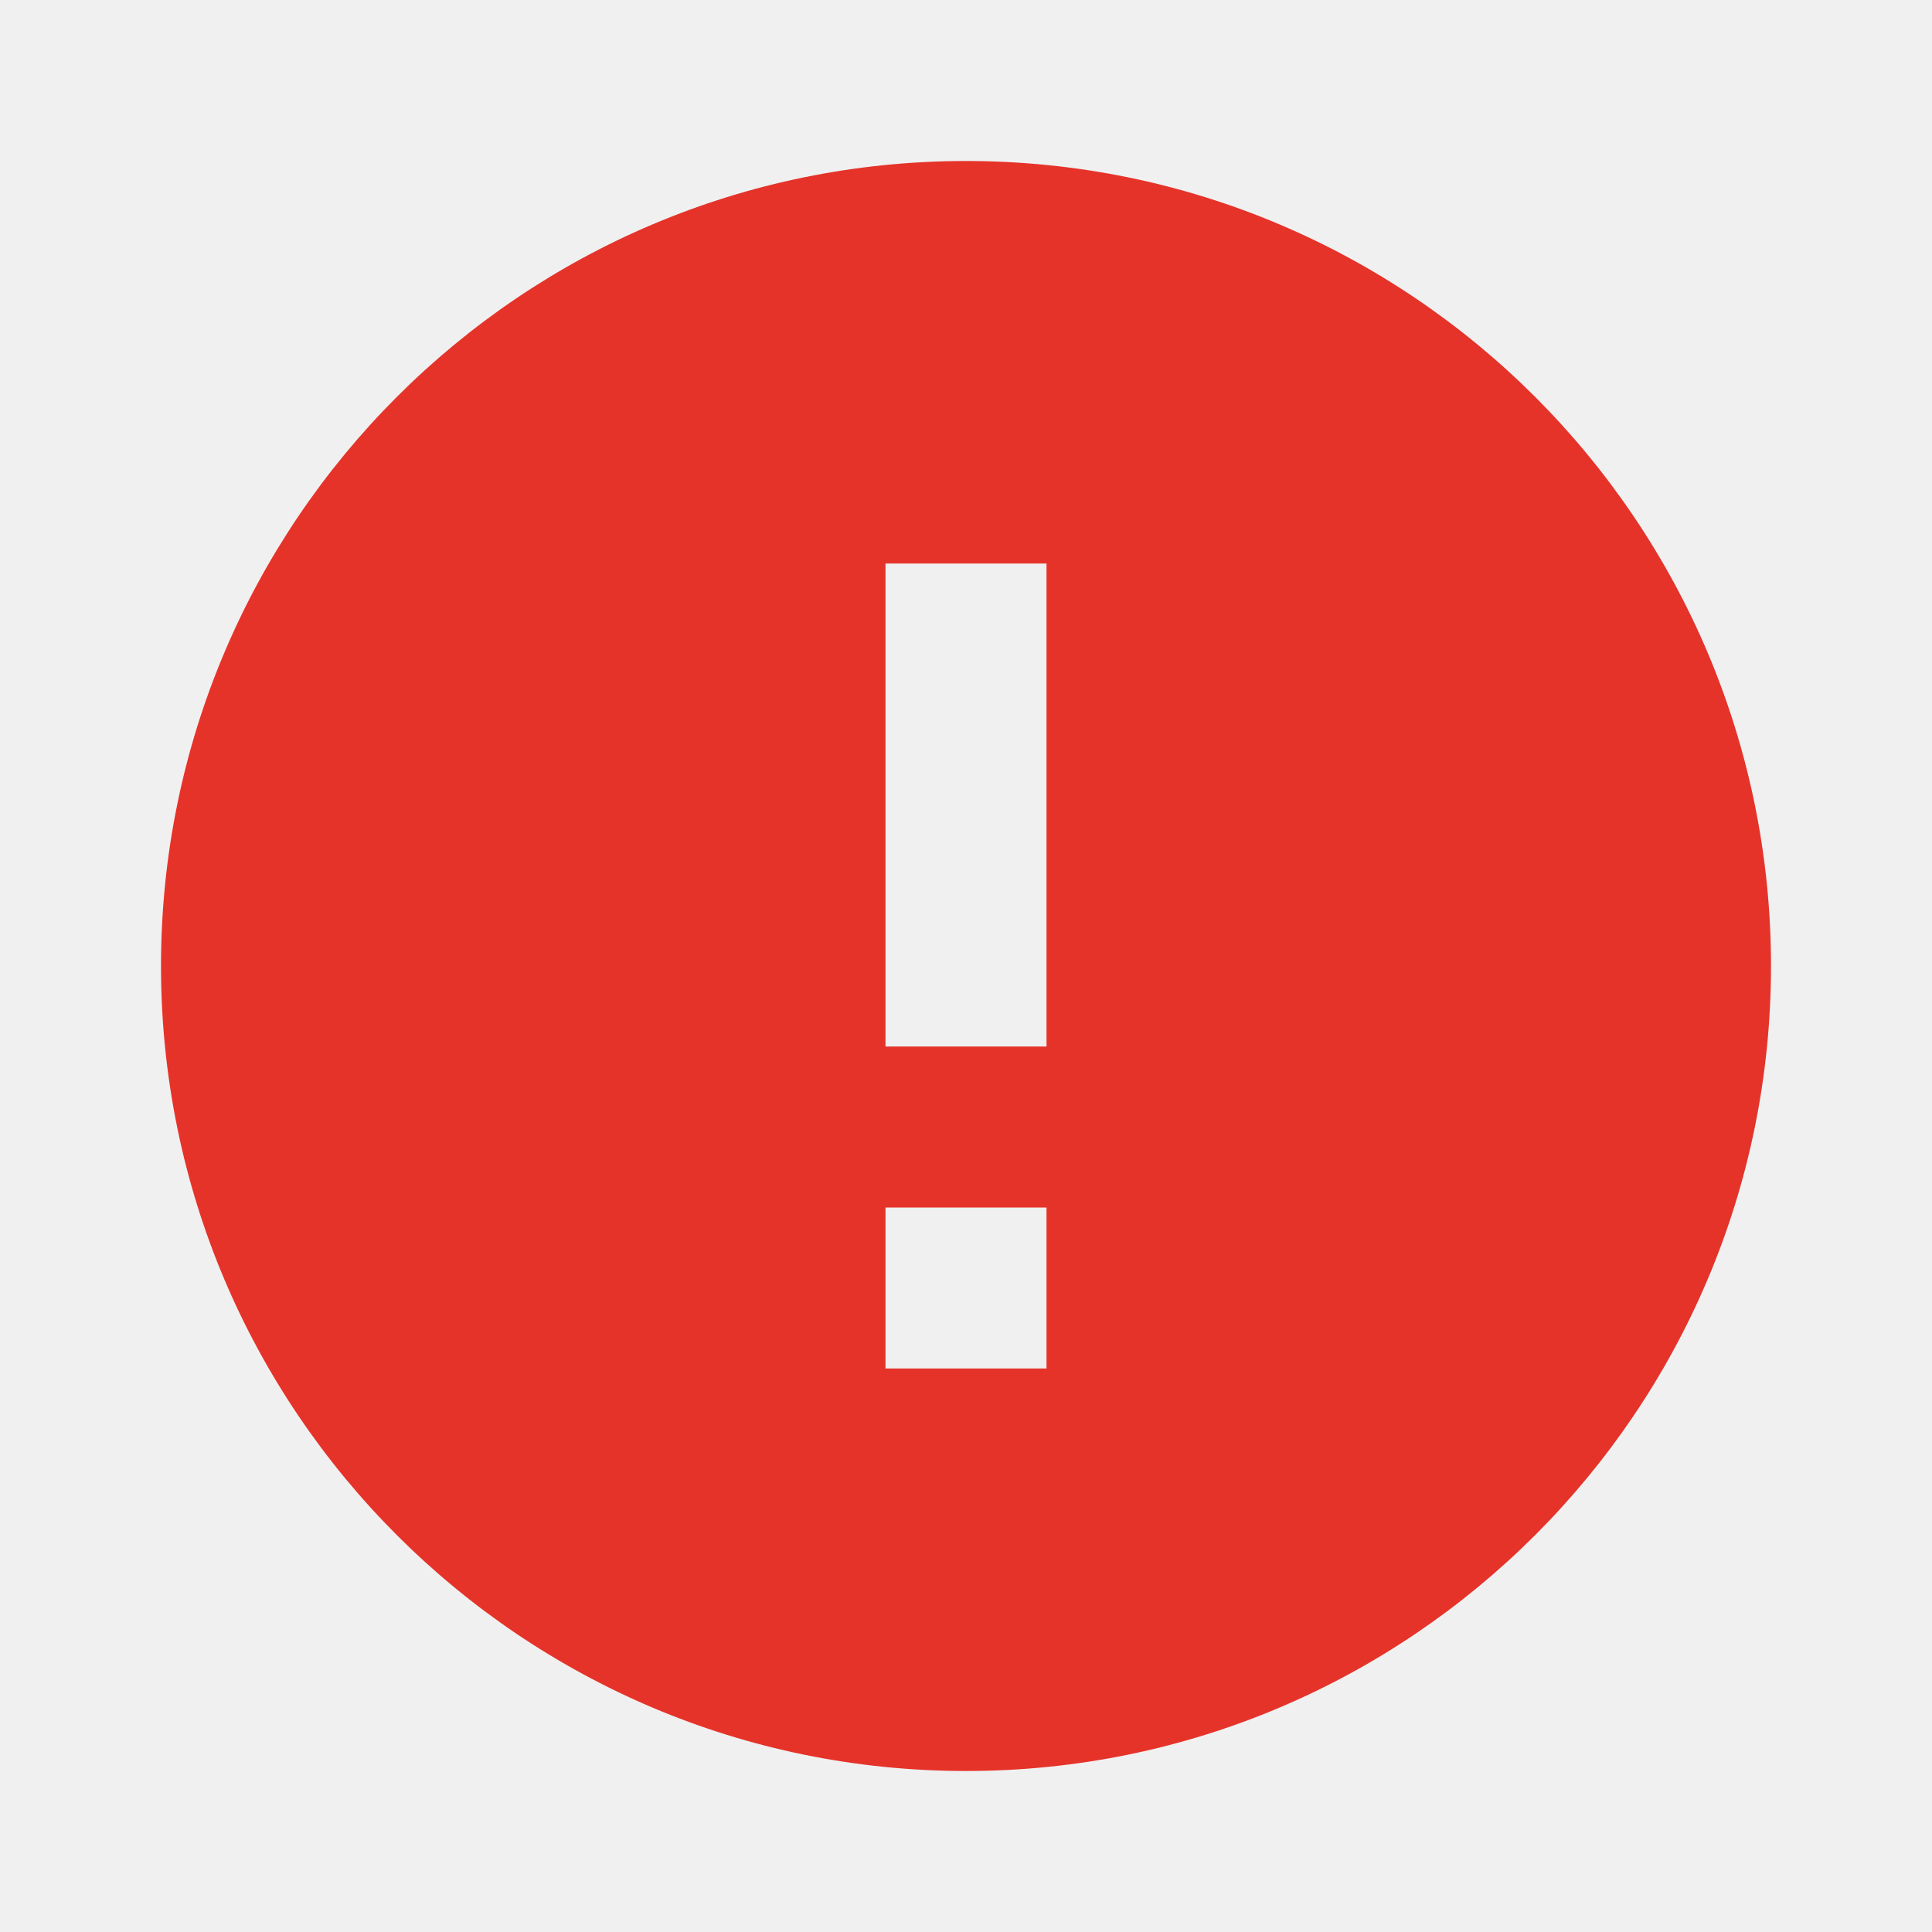
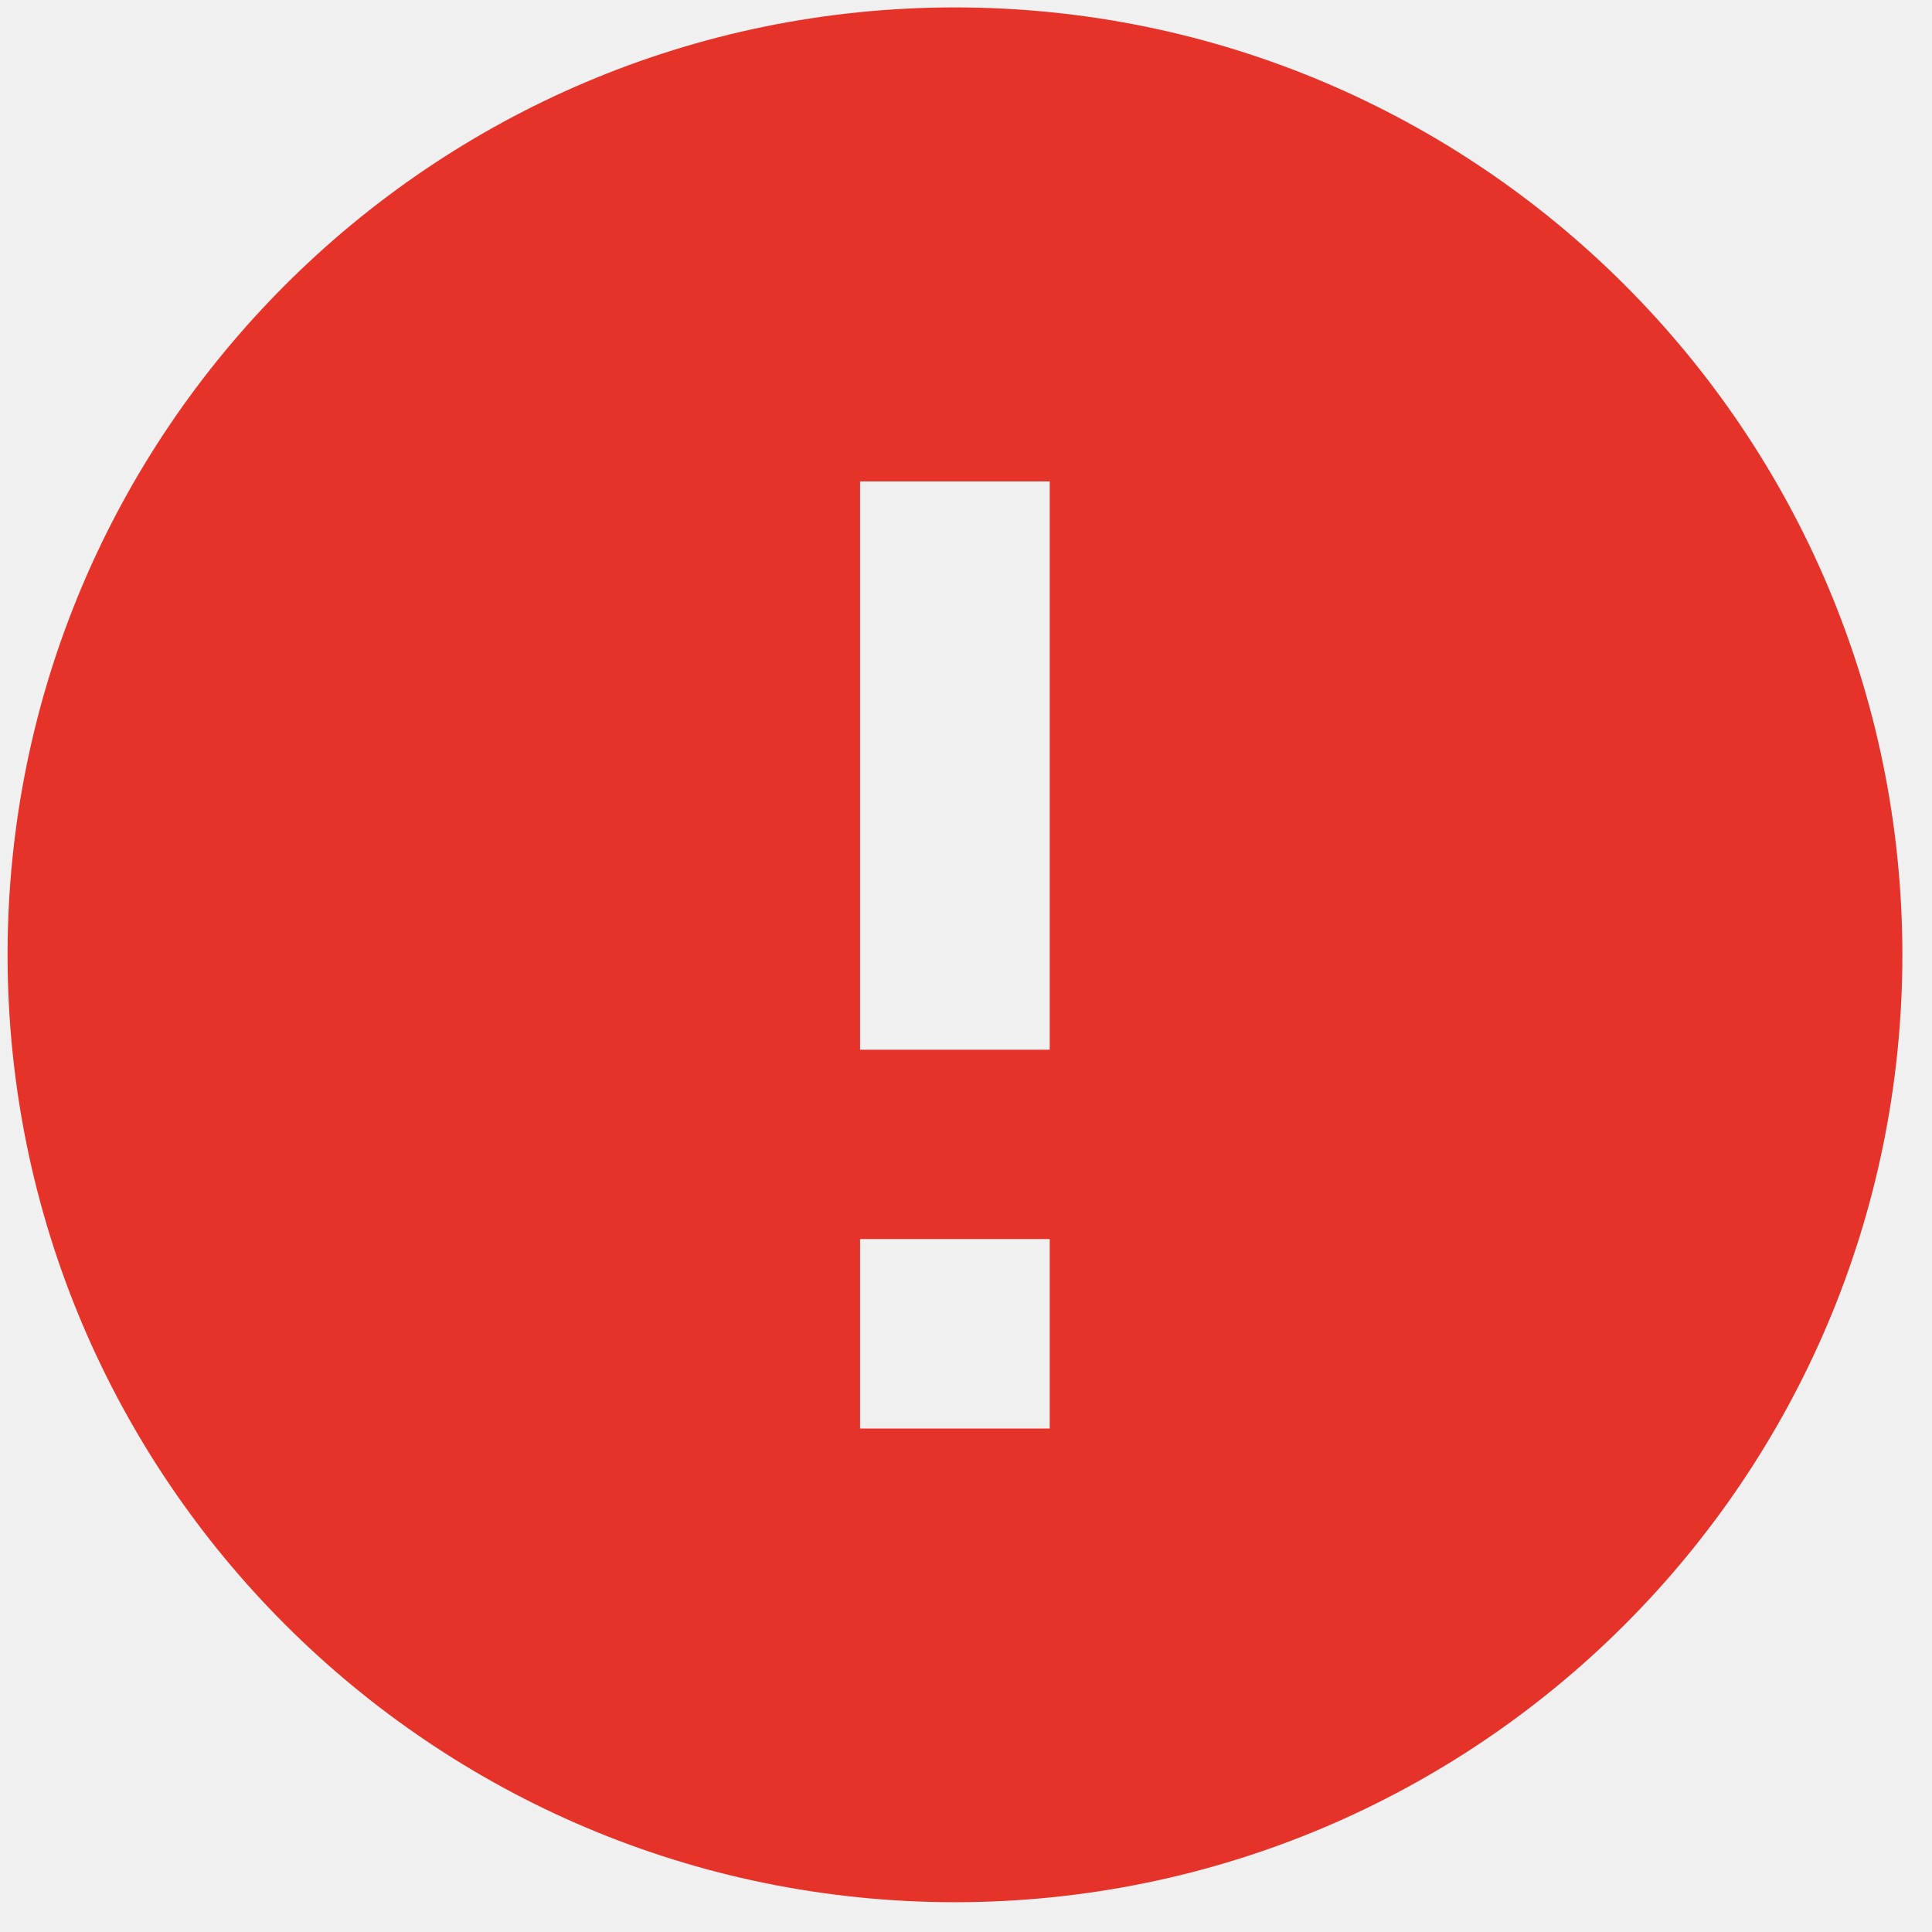
- <svg xmlns="http://www.w3.org/2000/svg" width="18" height="18" viewBox="0 0 18 18" fill="none">
-   <g clip-path="url(#clip0_6704_1712)">
-     <path fill-rule="evenodd" clip-rule="evenodd" d="M9 1.5C4.86 1.5 1.5 4.86 1.5 9C1.5 13.14 4.86 16.5 9 16.5C13.14 16.5 16.5 13.14 16.5 9C16.5 4.86 13.14 1.5 9 1.5ZM8.25 12.75V11.25H9.75V12.75H8.25ZM8.25 5.25V9.75H9.75V5.25H8.25Z" fill="#E5332A" />
-   </g>
+ <svg xmlns="http://www.w3.org/2000/svg" fill="none" viewBox="0 0 12 12">
  <defs>
-     <clipPath id="clip0_6704_1712">
-       <rect width="18" height="18" fill="white" />
+     <clipPath id="a">
+       <path fill="#fff" d="M0 0h18v18H0z" />
    </clipPath>
  </defs>
+   <g stroke="null" clip-path="url(#a)">
+     <path fill="#E5332A" d="M5.93.046A5.887 5.887 0 0 0 .047 5.931a5.887 5.887 0 0 0 5.885 5.884 5.887 5.887 0 0 0 5.884-5.884A5.887 5.887 0 0 0 5.931.046zm-.588 8.827V7.696H6.52v1.177H5.342zm0-5.885V6.52H6.52v-3.53H5.342z" clip-rule="evenodd" fill-rule="evenodd" />
+   </g>
</svg>
